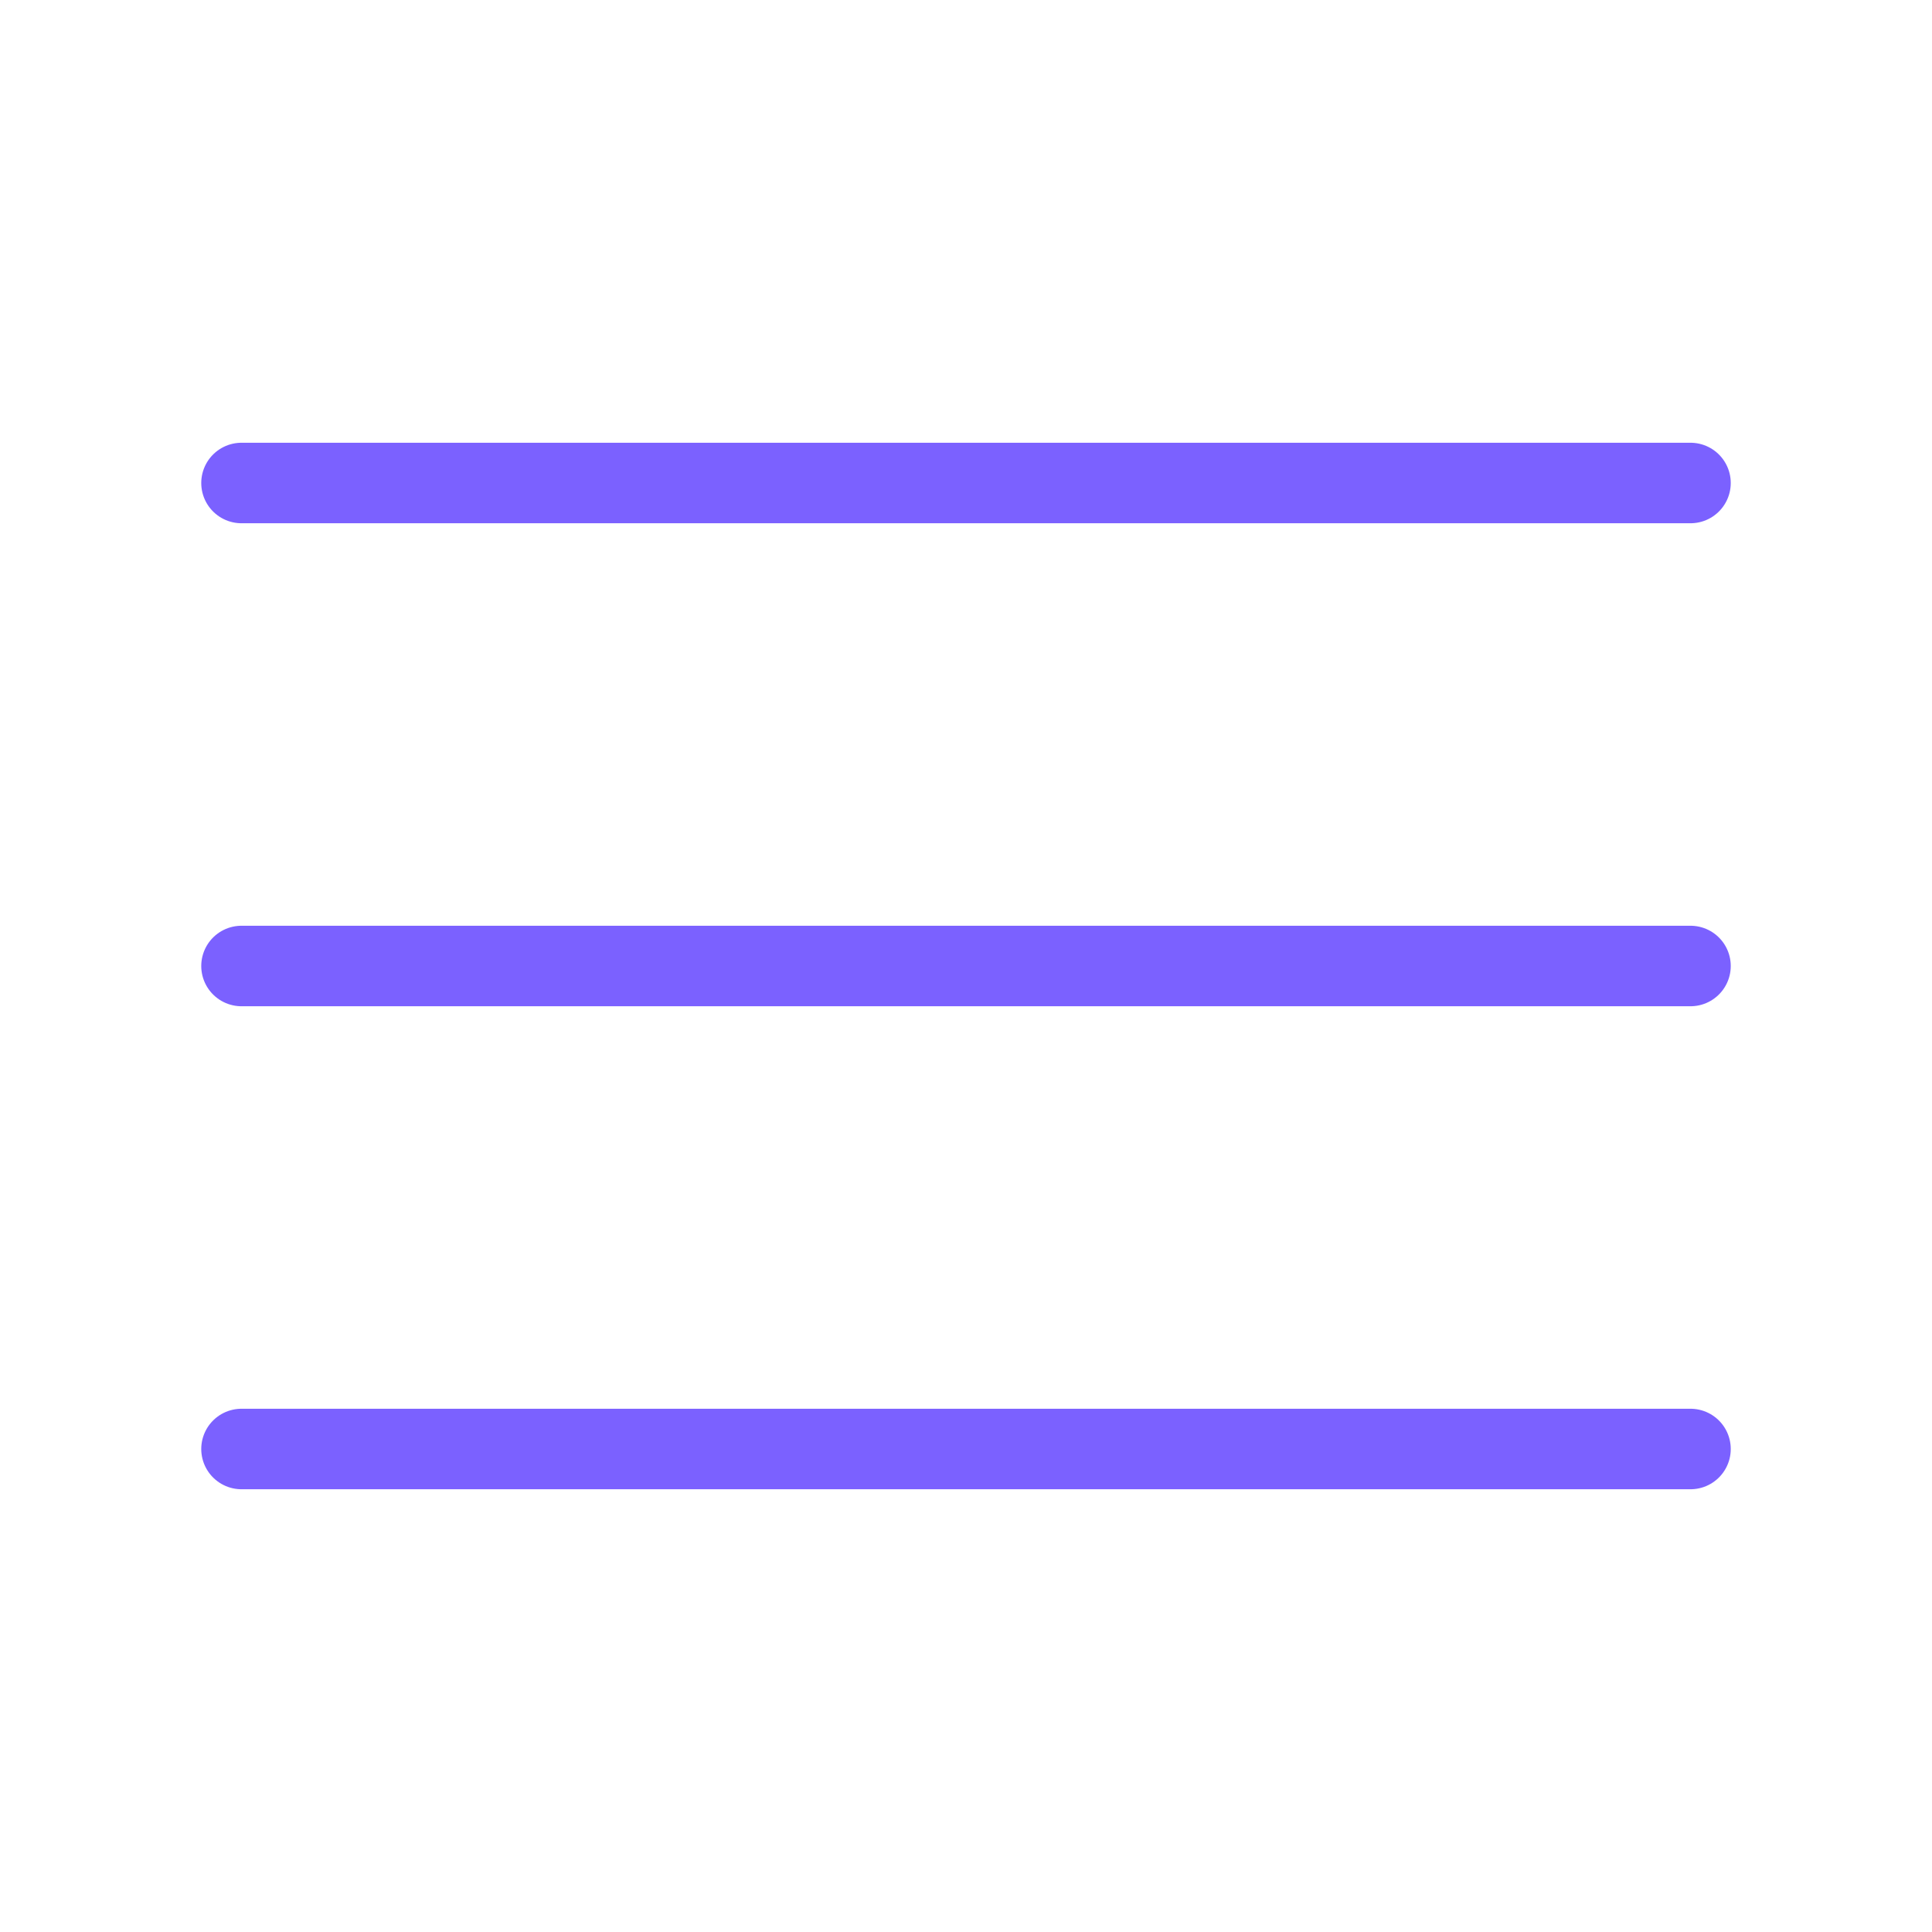
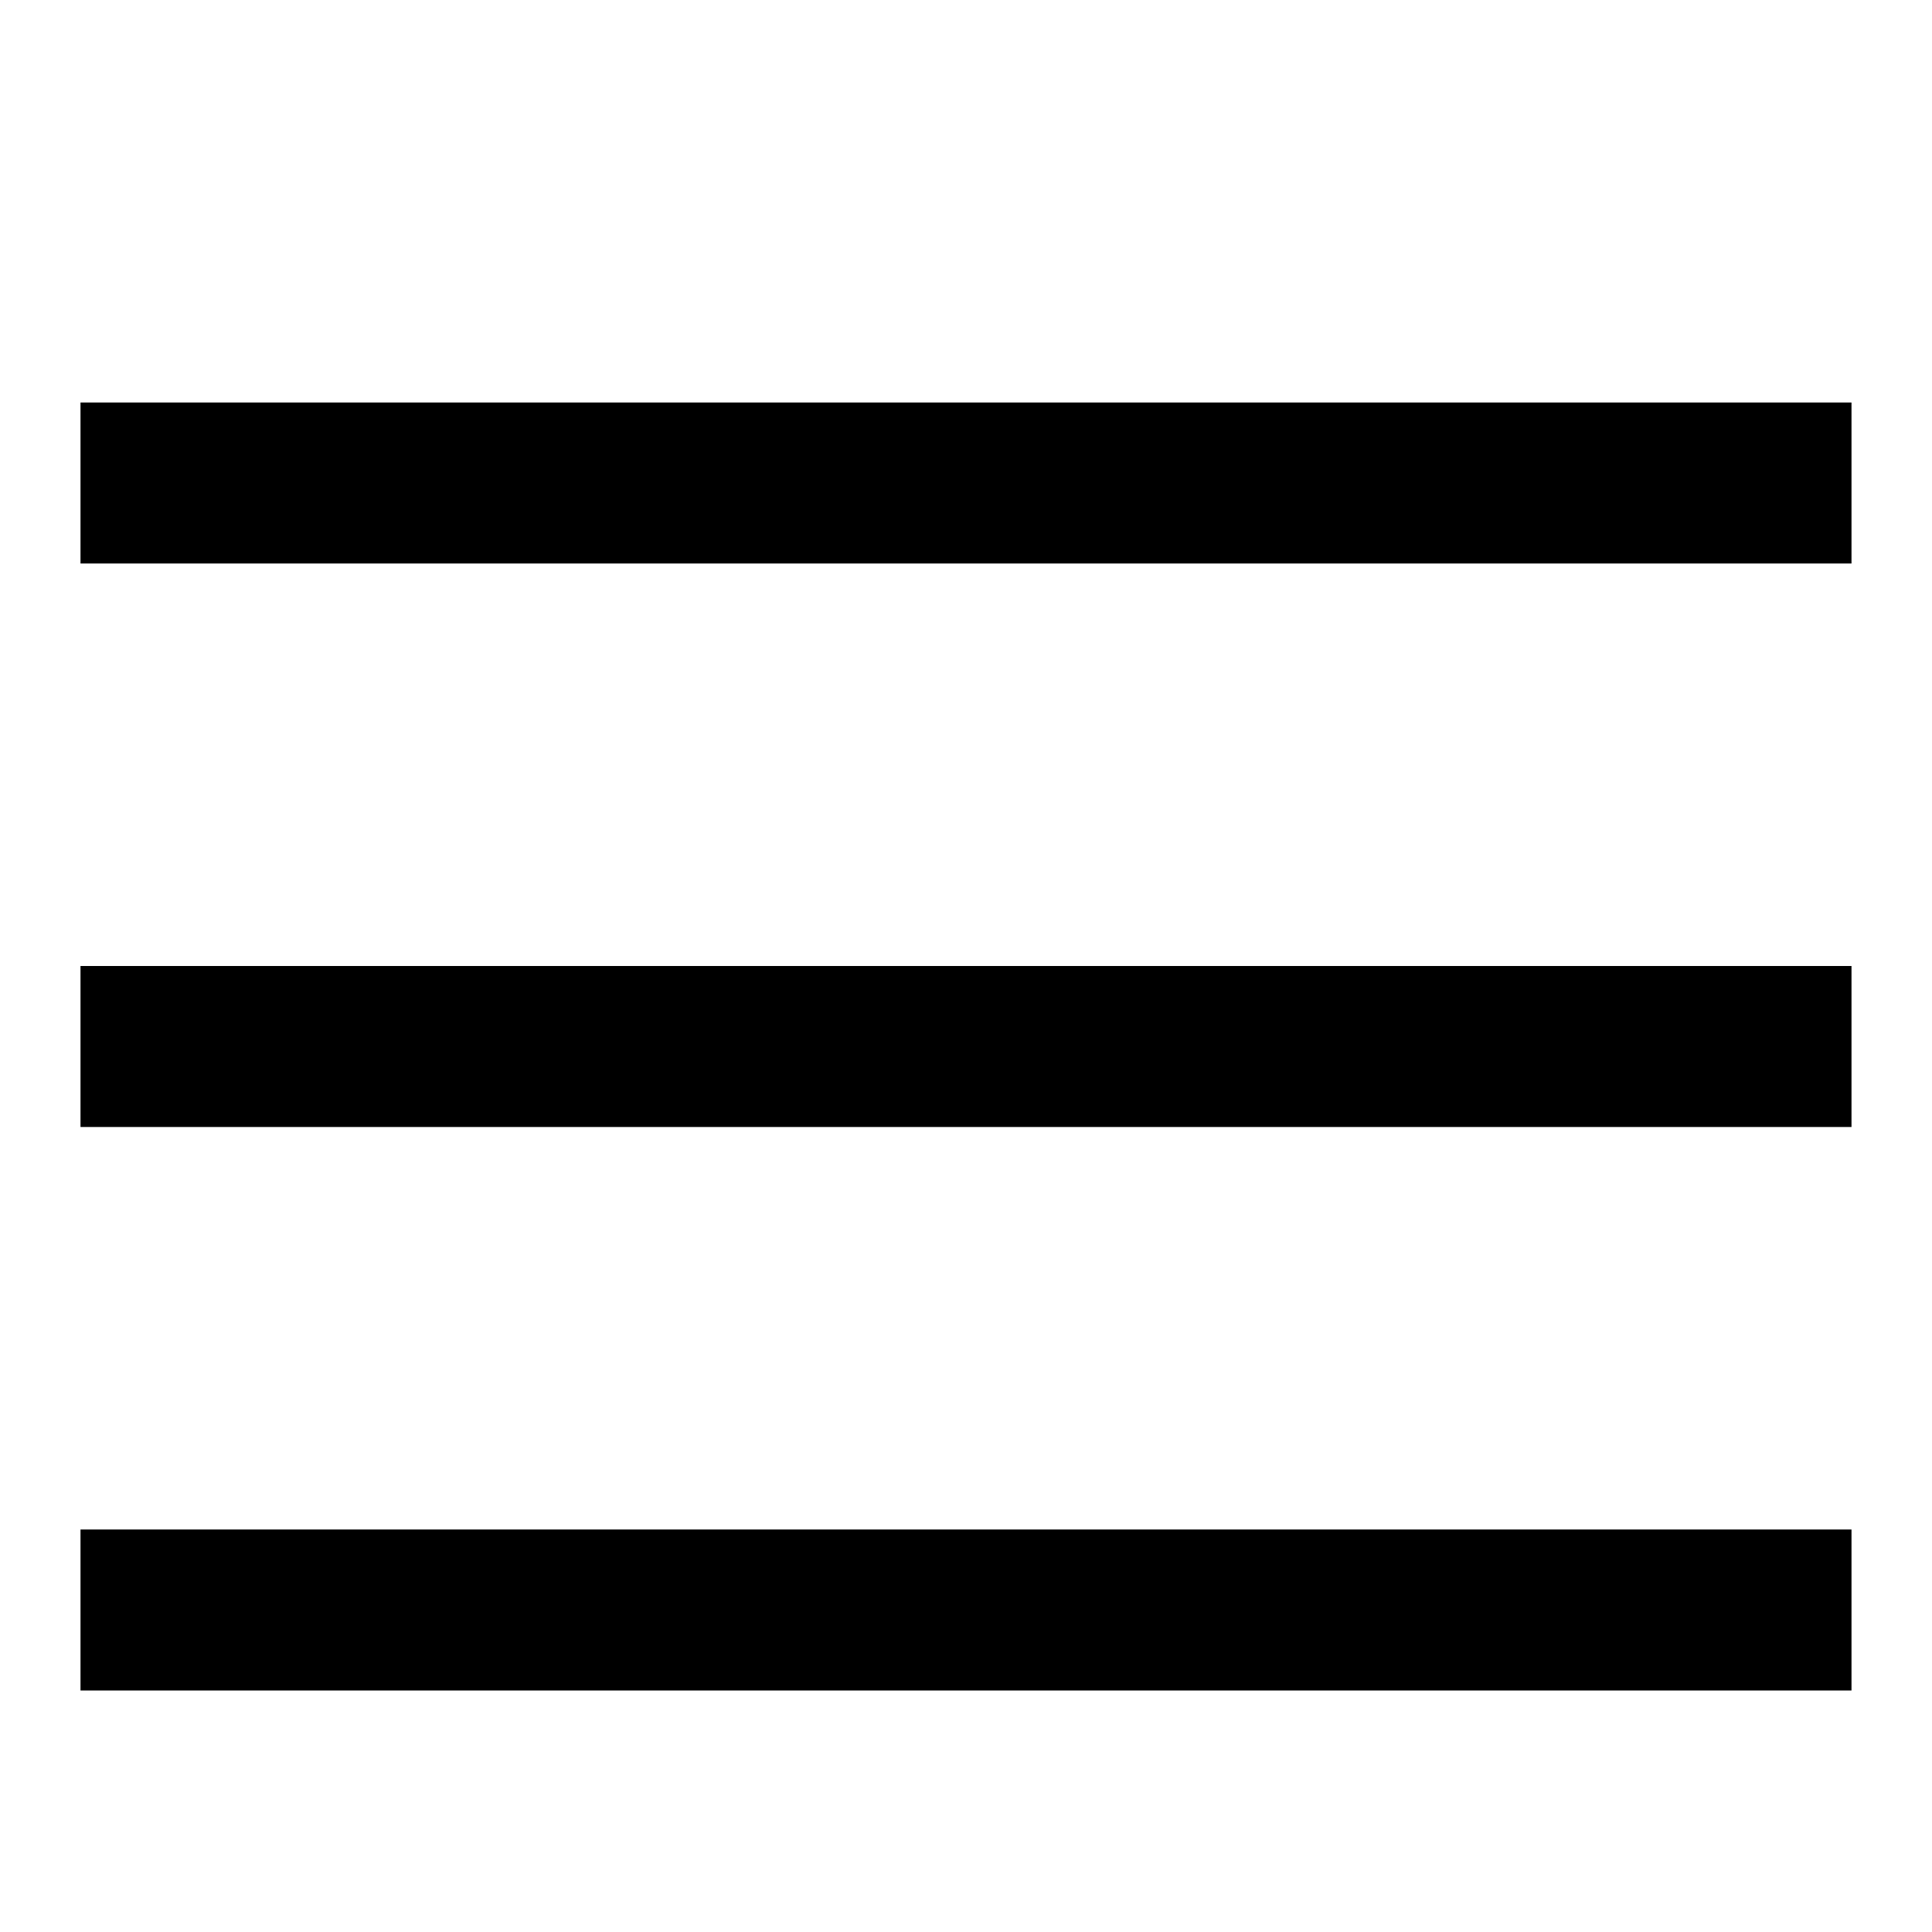
<svg xmlns="http://www.w3.org/2000/svg" width="24" height="24" viewBox="0 0 24 24" fill="none">
-   <path d="M21 18H3M21 12H3M21 6H3" stroke="#7B61FF" stroke-linecap="round" stroke-linejoin="round" />
+   <path fill-rule="evenodd" clip-rule="evenodd" d="M1 5H23V7H1V5ZM1 12H23V14H1V12ZM1 19H23V21H1V19Z" fill="black" />
</svg>
